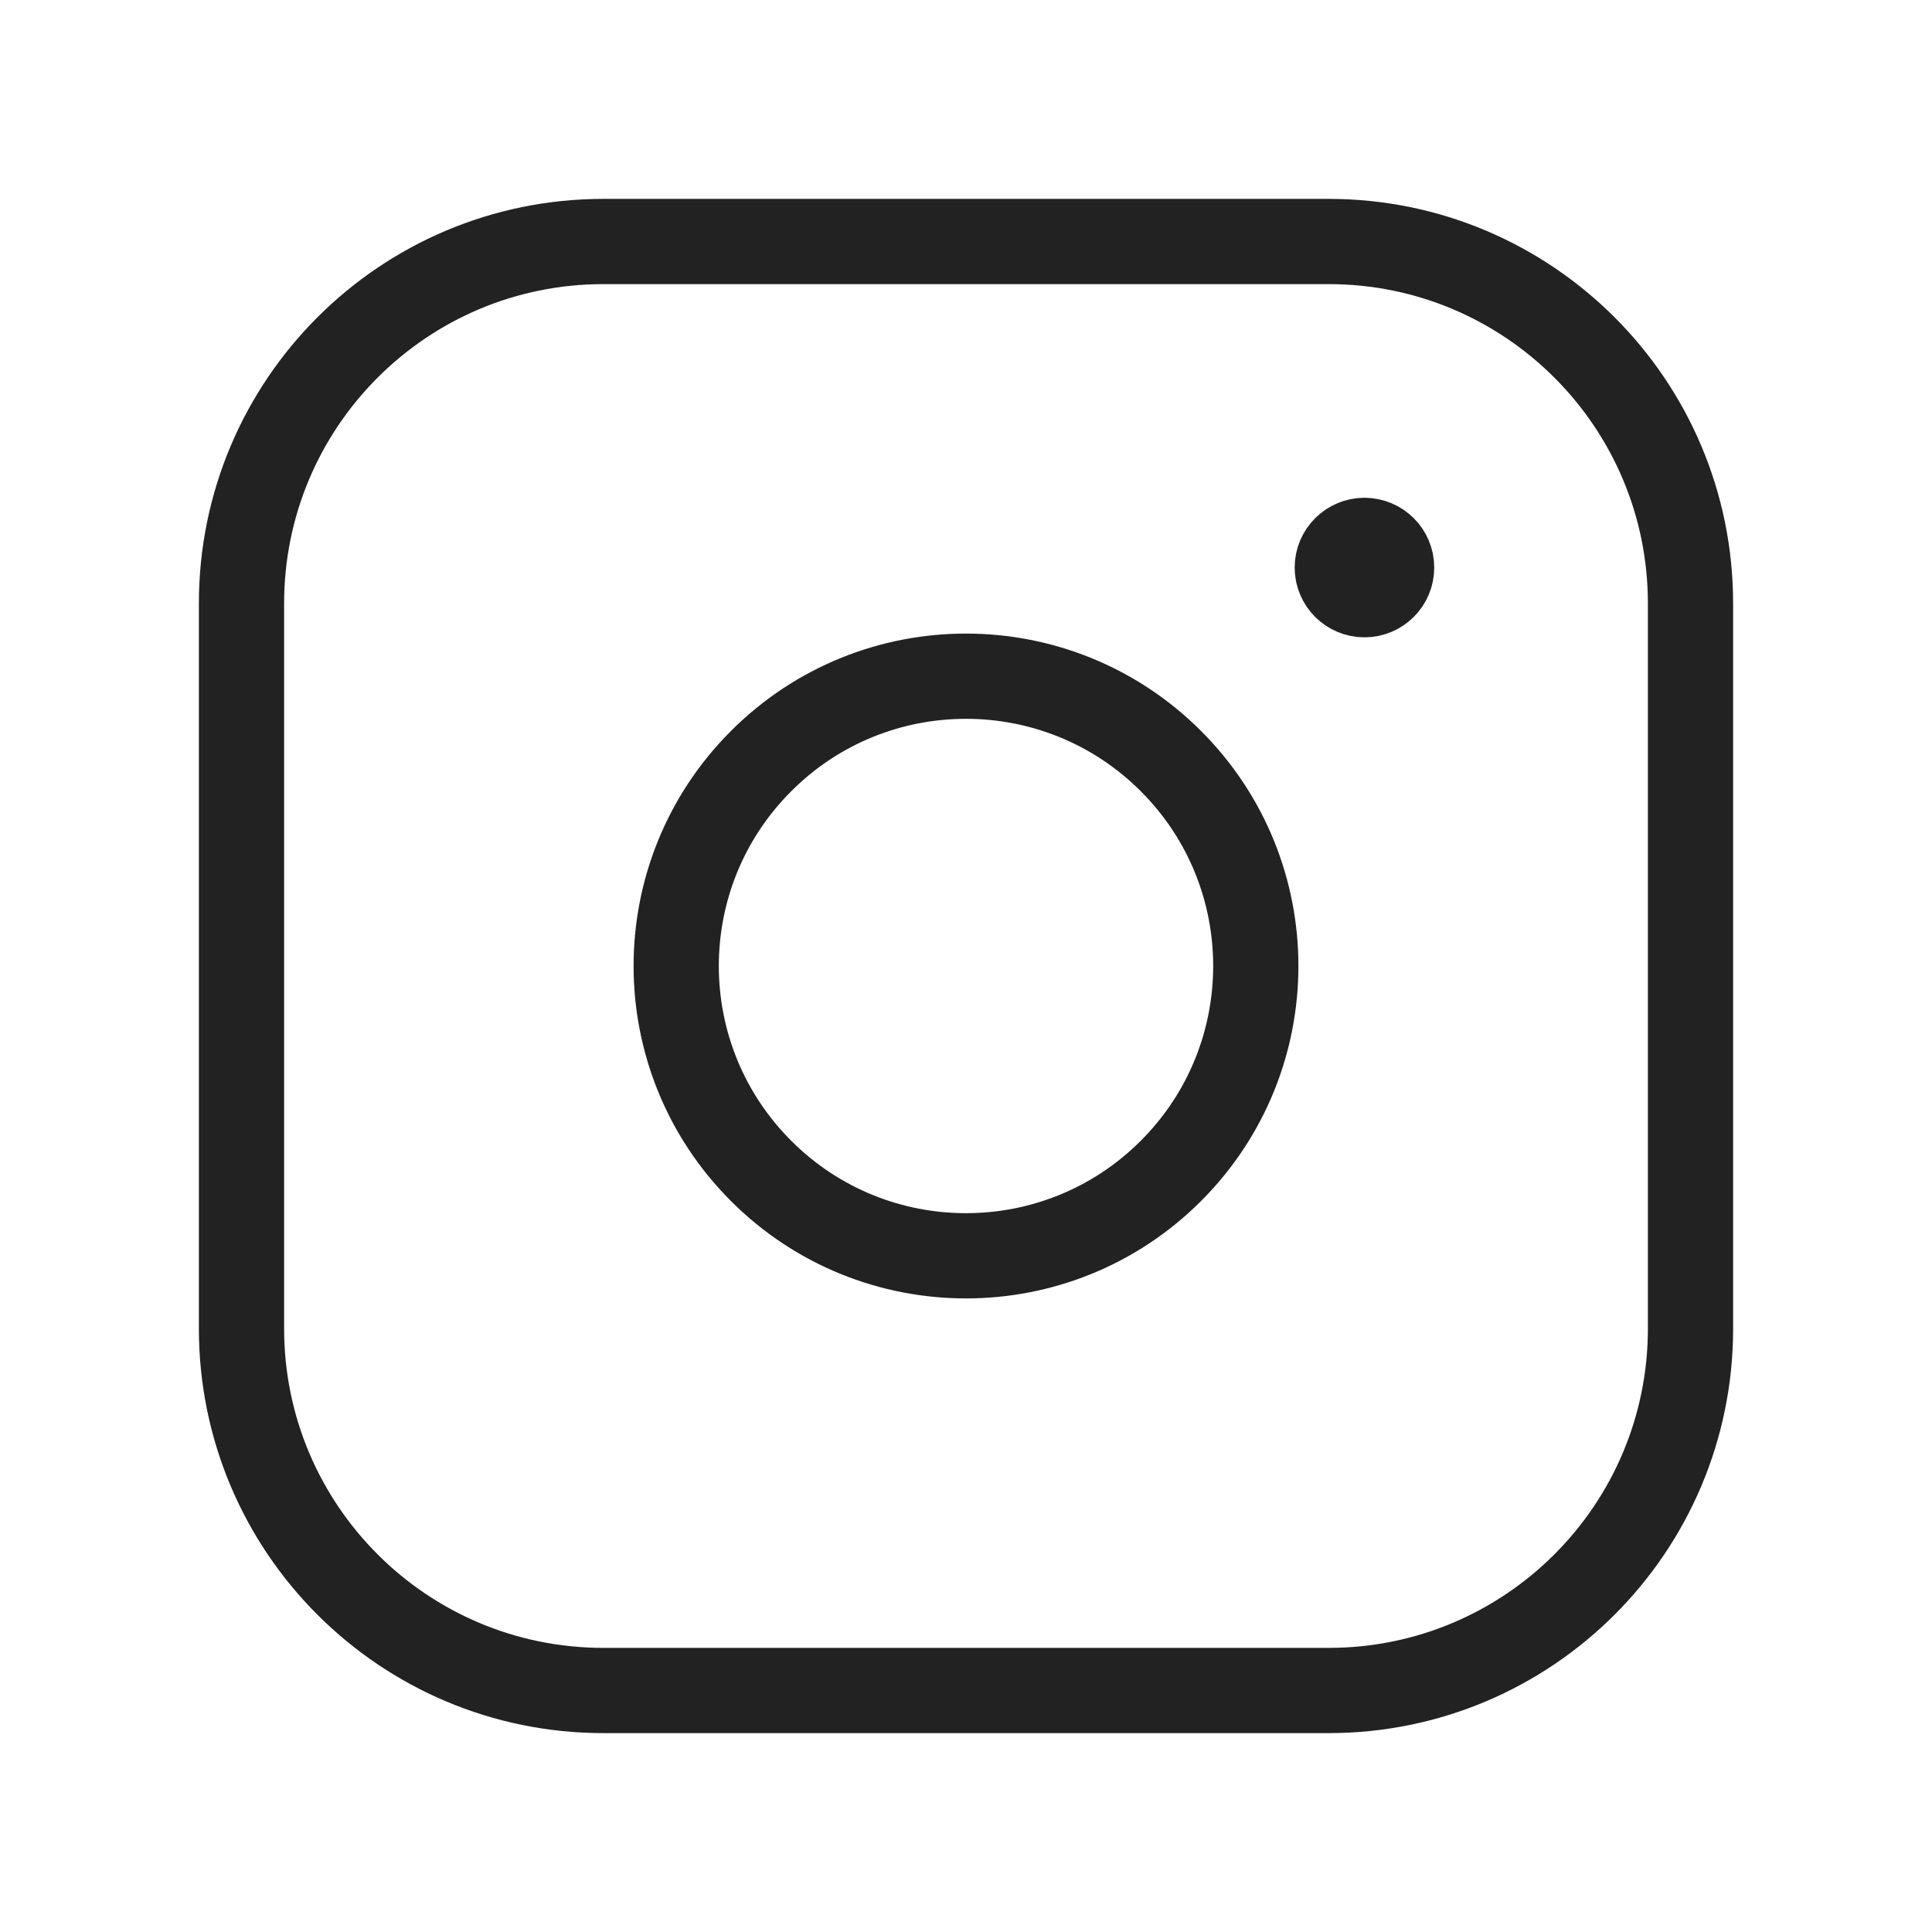
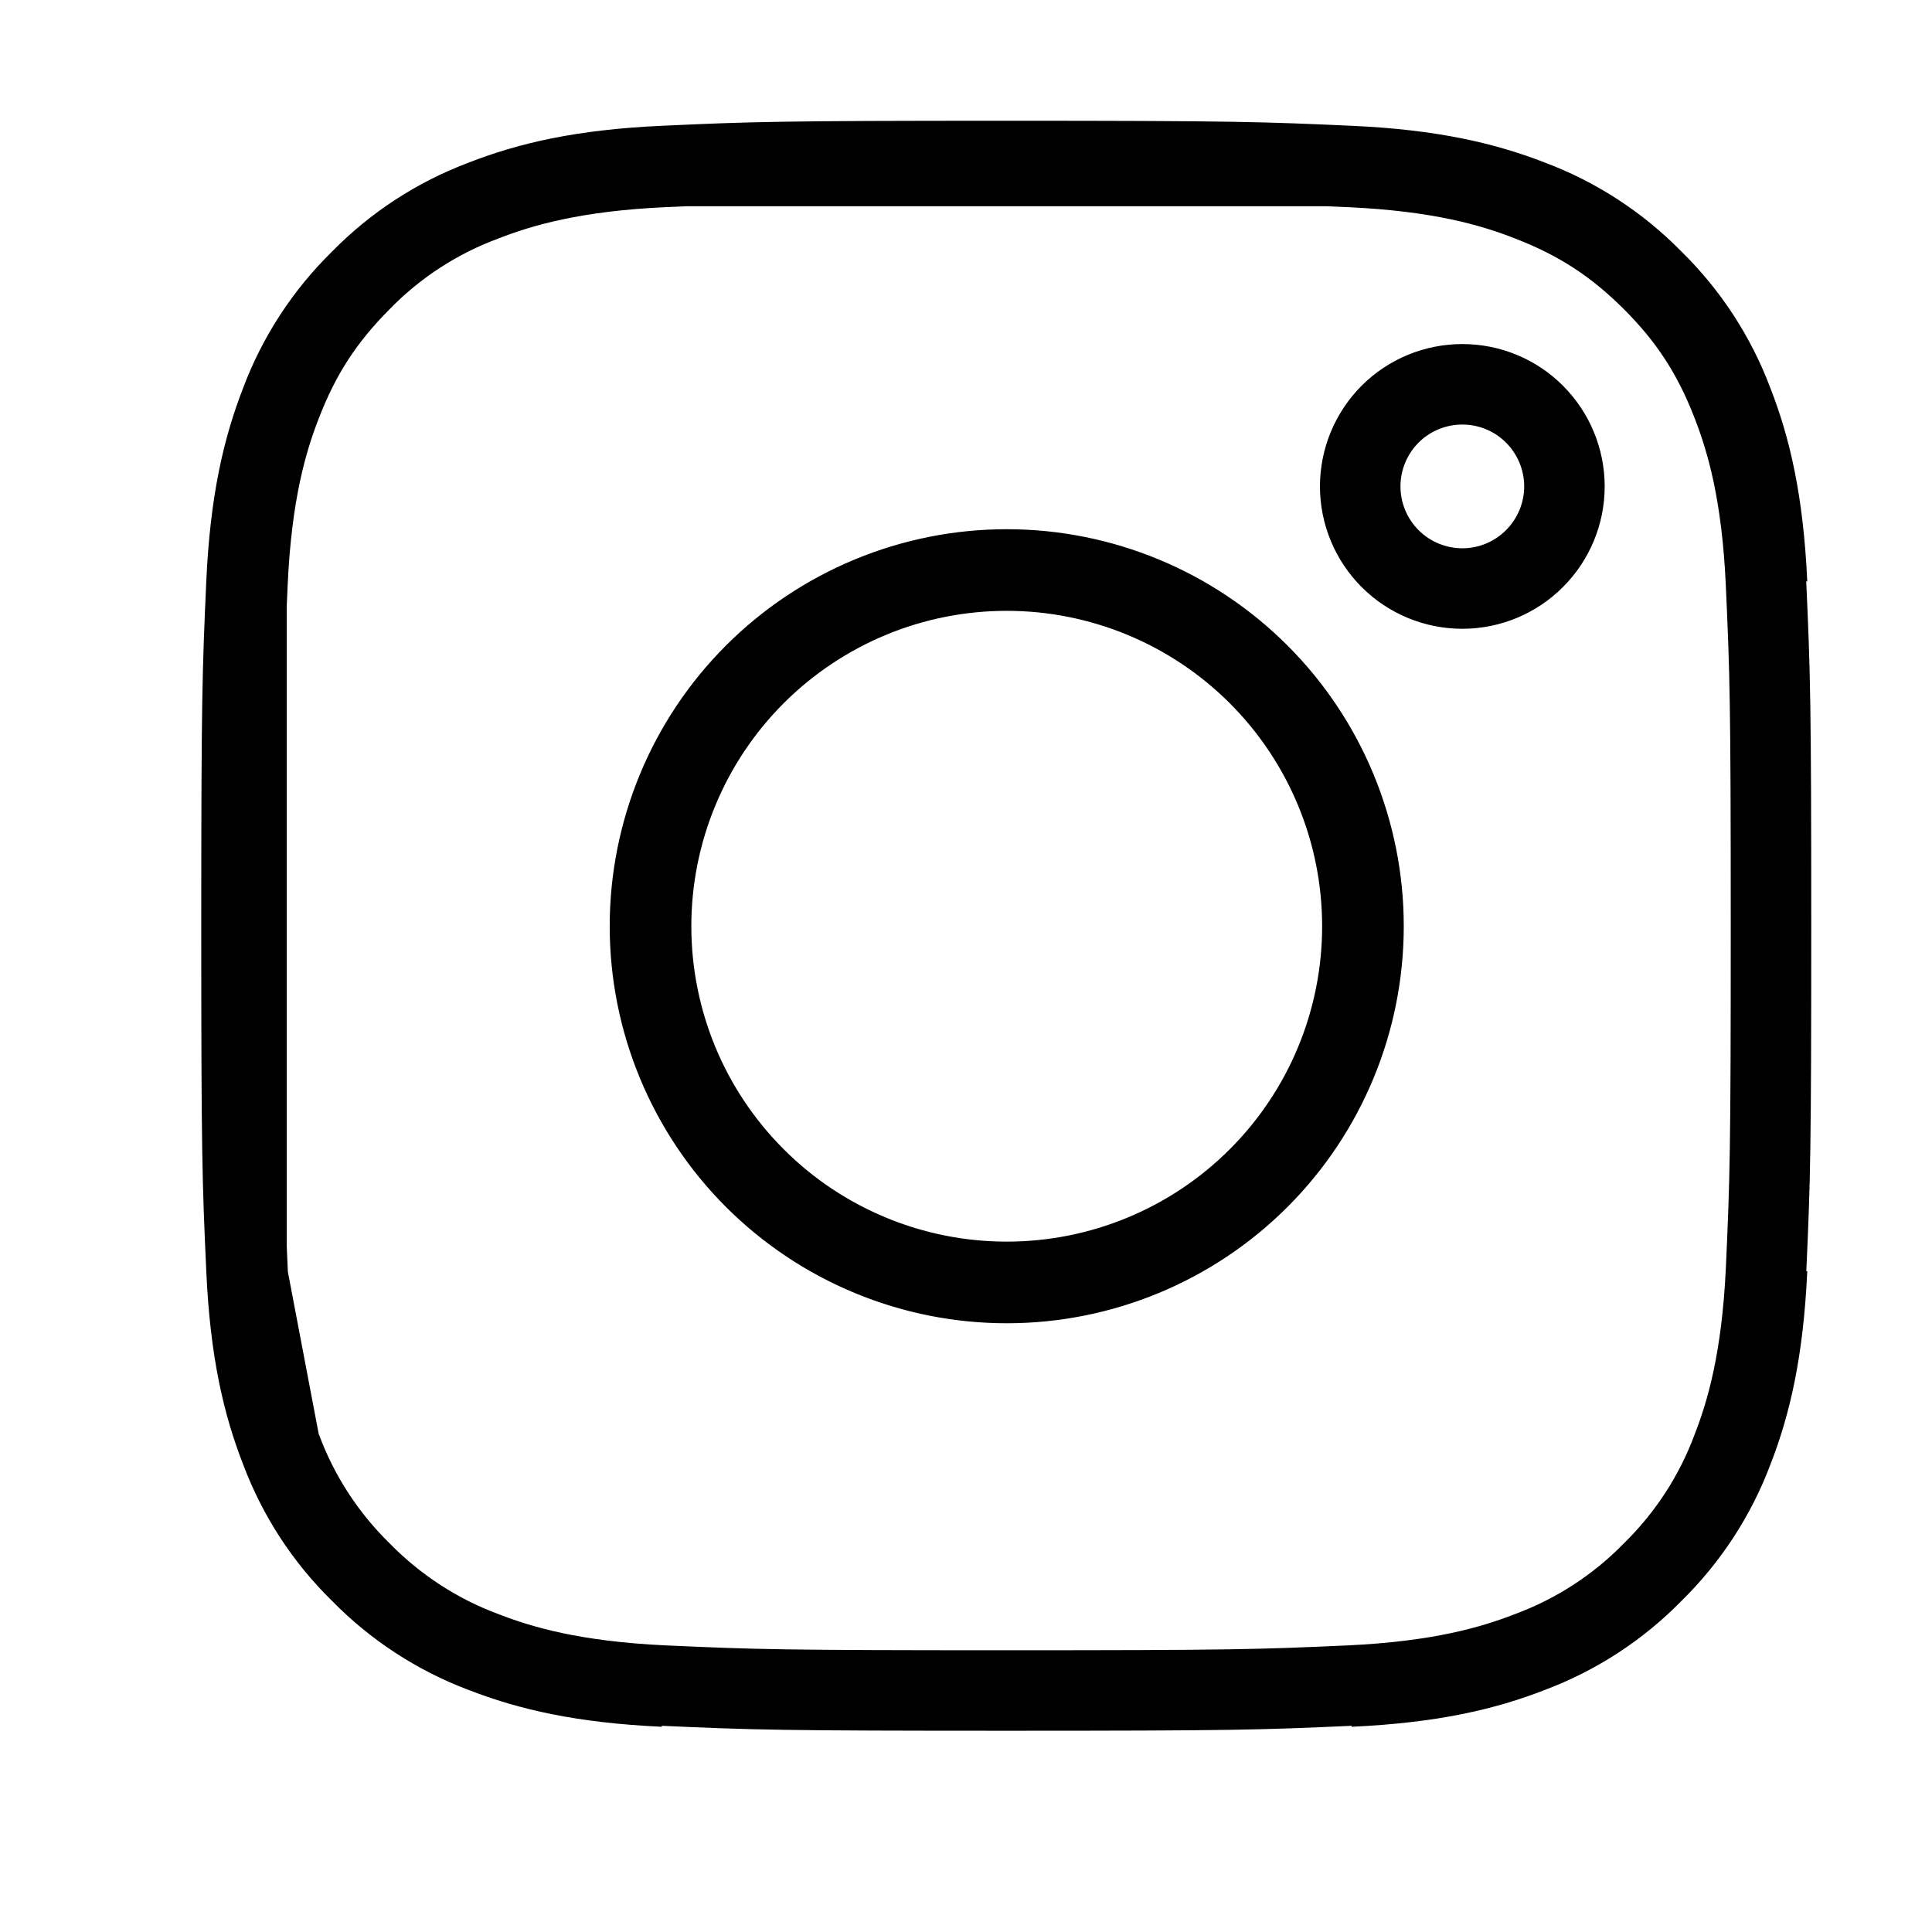
- <svg xmlns="http://www.w3.org/2000/svg" width="34" height="34" viewBox="0 0 34 34" fill="none">
-   <path fill-rule="evenodd" clip-rule="evenodd" d="M10.619 4.25H23.382C26.898 4.25 29.75 7.1 29.75 10.619V23.382C29.75 26.898 26.9 29.75 23.381 29.75H10.619C7.102 29.75 4.25 26.9 4.25 23.381V10.619C4.25 7.102 7.1 4.25 10.619 4.25Z" stroke="#222222" stroke-width="1.5" stroke-linecap="round" stroke-linejoin="round" />
-   <path d="M24.011 9.51C23.748 9.511 23.534 9.725 23.534 9.989C23.534 10.252 23.749 10.466 24.012 10.466C24.276 10.466 24.49 10.252 24.49 9.989C24.491 9.724 24.276 9.51 24.011 9.51" stroke="#222222" stroke-width="1.5" stroke-linecap="round" stroke-linejoin="round" />
-   <path d="M20.606 13.394C22.598 15.385 22.598 18.614 20.606 20.606C18.614 22.598 15.385 22.598 13.394 20.606C11.402 18.614 11.402 15.385 13.394 13.394C15.385 11.402 18.614 11.402 20.606 13.394" stroke="#222222" stroke-width="1.5" stroke-linecap="round" stroke-linejoin="round" />
+ <svg xmlns="http://www.w3.org/2000/svg" width="24" height="24" viewBox="0 0 24 24" fill="none">
+   <path d="M3.062 7.245C3.108 6.223 3.268 5.564 3.485 5.004L3.488 4.996C3.702 4.427 4.038 3.911 4.472 3.485L4.478 3.479L4.484 3.473C4.911 3.038 5.427 2.703 5.996 2.489L6.006 2.485C6.564 2.268 7.222 2.108 8.244 2.062M3.062 7.245C3.013 8.337 3 8.675 3 11.506C3 14.338 3.012 14.676 3.062 15.768M3.062 7.245L3.062 7.52M3.489 18.017C3.703 18.586 4.038 19.102 4.473 19.528L4.479 19.534L4.485 19.54C4.911 19.974 5.427 20.31 5.996 20.525L6.005 20.528C6.564 20.745 7.222 20.904 8.244 20.951M3.489 18.017L3.485 18.007C3.268 17.449 3.108 16.791 3.062 15.768M3.489 18.017L3.476 17.949M3.062 15.768L3.078 15.856M3.062 15.768L3.062 15.492M3.476 17.949L3.078 15.856M3.476 17.949C3.307 17.503 3.133 16.881 3.078 15.856M3.476 17.949C3.482 17.965 3.488 17.98 3.494 17.995C3.708 18.573 4.047 19.095 4.487 19.526C4.917 19.965 5.439 20.305 6.016 20.519C6.479 20.699 7.132 20.887 8.244 20.939C9.367 20.99 9.714 21 12.506 21C15.299 21 15.646 20.99 16.768 20.939C17.882 20.887 18.534 20.698 18.995 20.519C19.573 20.305 20.095 19.966 20.526 19.526C20.965 19.095 21.305 18.573 21.519 17.996C21.699 17.533 21.887 16.881 21.939 15.768C21.99 14.645 22 14.298 22 11.506C22 8.715 21.989 8.367 21.938 7.244C21.887 6.124 21.696 5.472 21.516 5.01C21.281 4.403 20.983 3.944 20.525 3.486C20.068 3.03 19.61 2.732 19.003 2.497C18.54 2.315 17.887 2.125 16.768 2.074C16.671 2.07 16.58 2.066 16.492 2.062M3.078 15.856C3.077 15.827 3.075 15.798 3.074 15.768C3.07 15.671 3.065 15.58 3.062 15.492M8.244 2.062C9.337 2.012 9.675 2 12.506 2C15.337 2 15.676 2.013 16.768 2.062M8.244 2.062L8.521 2.062M16.768 2.062L16.492 2.062M16.768 2.062C17.79 2.108 18.449 2.268 19.009 2.485L19.016 2.488C19.586 2.702 20.101 3.038 20.528 3.472L20.534 3.478L20.54 3.484C20.974 3.911 21.31 4.426 21.524 4.996L21.528 5.006C21.745 5.564 21.904 6.222 21.951 7.245M8.521 2.062L16.492 2.062M8.521 2.062C9.445 2.021 9.957 2.013 12.506 2.013C15.056 2.013 15.567 2.021 16.492 2.062M8.521 2.062C8.433 2.066 8.341 2.07 8.244 2.074C7.13 2.125 6.478 2.315 6.017 2.494C5.438 2.708 4.913 3.049 4.482 3.492C4.028 3.948 3.731 4.404 3.497 5.009C3.315 5.473 3.125 6.126 3.074 7.244C3.07 7.341 3.066 7.433 3.062 7.52M21.951 15.768C21.904 16.791 21.745 17.449 21.528 18.008L21.525 18.016C21.31 18.586 20.974 19.101 20.54 19.528L20.534 19.534L20.528 19.54C20.102 19.974 19.586 20.31 19.017 20.524L19.007 20.528C18.449 20.745 17.791 20.904 16.768 20.951M3.062 15.492C3.021 14.567 3.013 14.056 3.013 11.506C3.013 8.956 3.021 8.445 3.062 7.52M3.062 15.492L3.062 7.52M10.816 15.588C11.351 15.81 11.926 15.924 12.506 15.924C13.678 15.924 14.802 15.459 15.63 14.63C16.459 13.802 16.924 12.678 16.924 11.506C16.924 10.335 16.459 9.211 15.63 8.382C14.802 7.554 13.678 7.088 12.506 7.088C11.926 7.088 11.351 7.202 10.816 7.424C10.28 7.646 9.792 7.972 9.382 8.382C8.972 8.792 8.646 9.279 8.424 9.816C8.202 10.351 8.088 10.926 8.088 11.506C8.088 12.086 8.202 12.661 8.424 13.197C8.646 13.733 8.972 14.22 9.382 14.63C9.792 15.041 10.28 15.366 10.816 15.588ZM9.372 8.372C10.204 7.541 11.331 7.074 12.506 7.074C13.682 7.074 14.809 7.541 15.64 8.372C16.471 9.203 16.938 10.331 16.938 11.506C16.938 12.682 16.471 13.809 15.64 14.64C14.809 15.471 13.682 15.938 12.506 15.938C11.331 15.938 10.204 15.471 9.372 14.64C8.541 13.809 8.074 12.682 8.074 11.506C8.074 10.331 8.541 9.203 9.372 8.372ZM19.434 6.042C19.434 6.379 19.3 6.701 19.062 6.939C18.825 7.177 18.502 7.311 18.166 7.311C17.829 7.311 17.506 7.177 17.268 6.939C17.031 6.701 16.897 6.379 16.897 6.042C16.897 5.706 17.031 5.383 17.268 5.145C17.506 4.907 17.829 4.774 18.166 4.774C18.502 4.774 18.825 4.907 19.062 5.145C19.3 5.383 19.434 5.706 19.434 6.042Z" stroke="black" stroke-linejoin="round" />
</svg>
